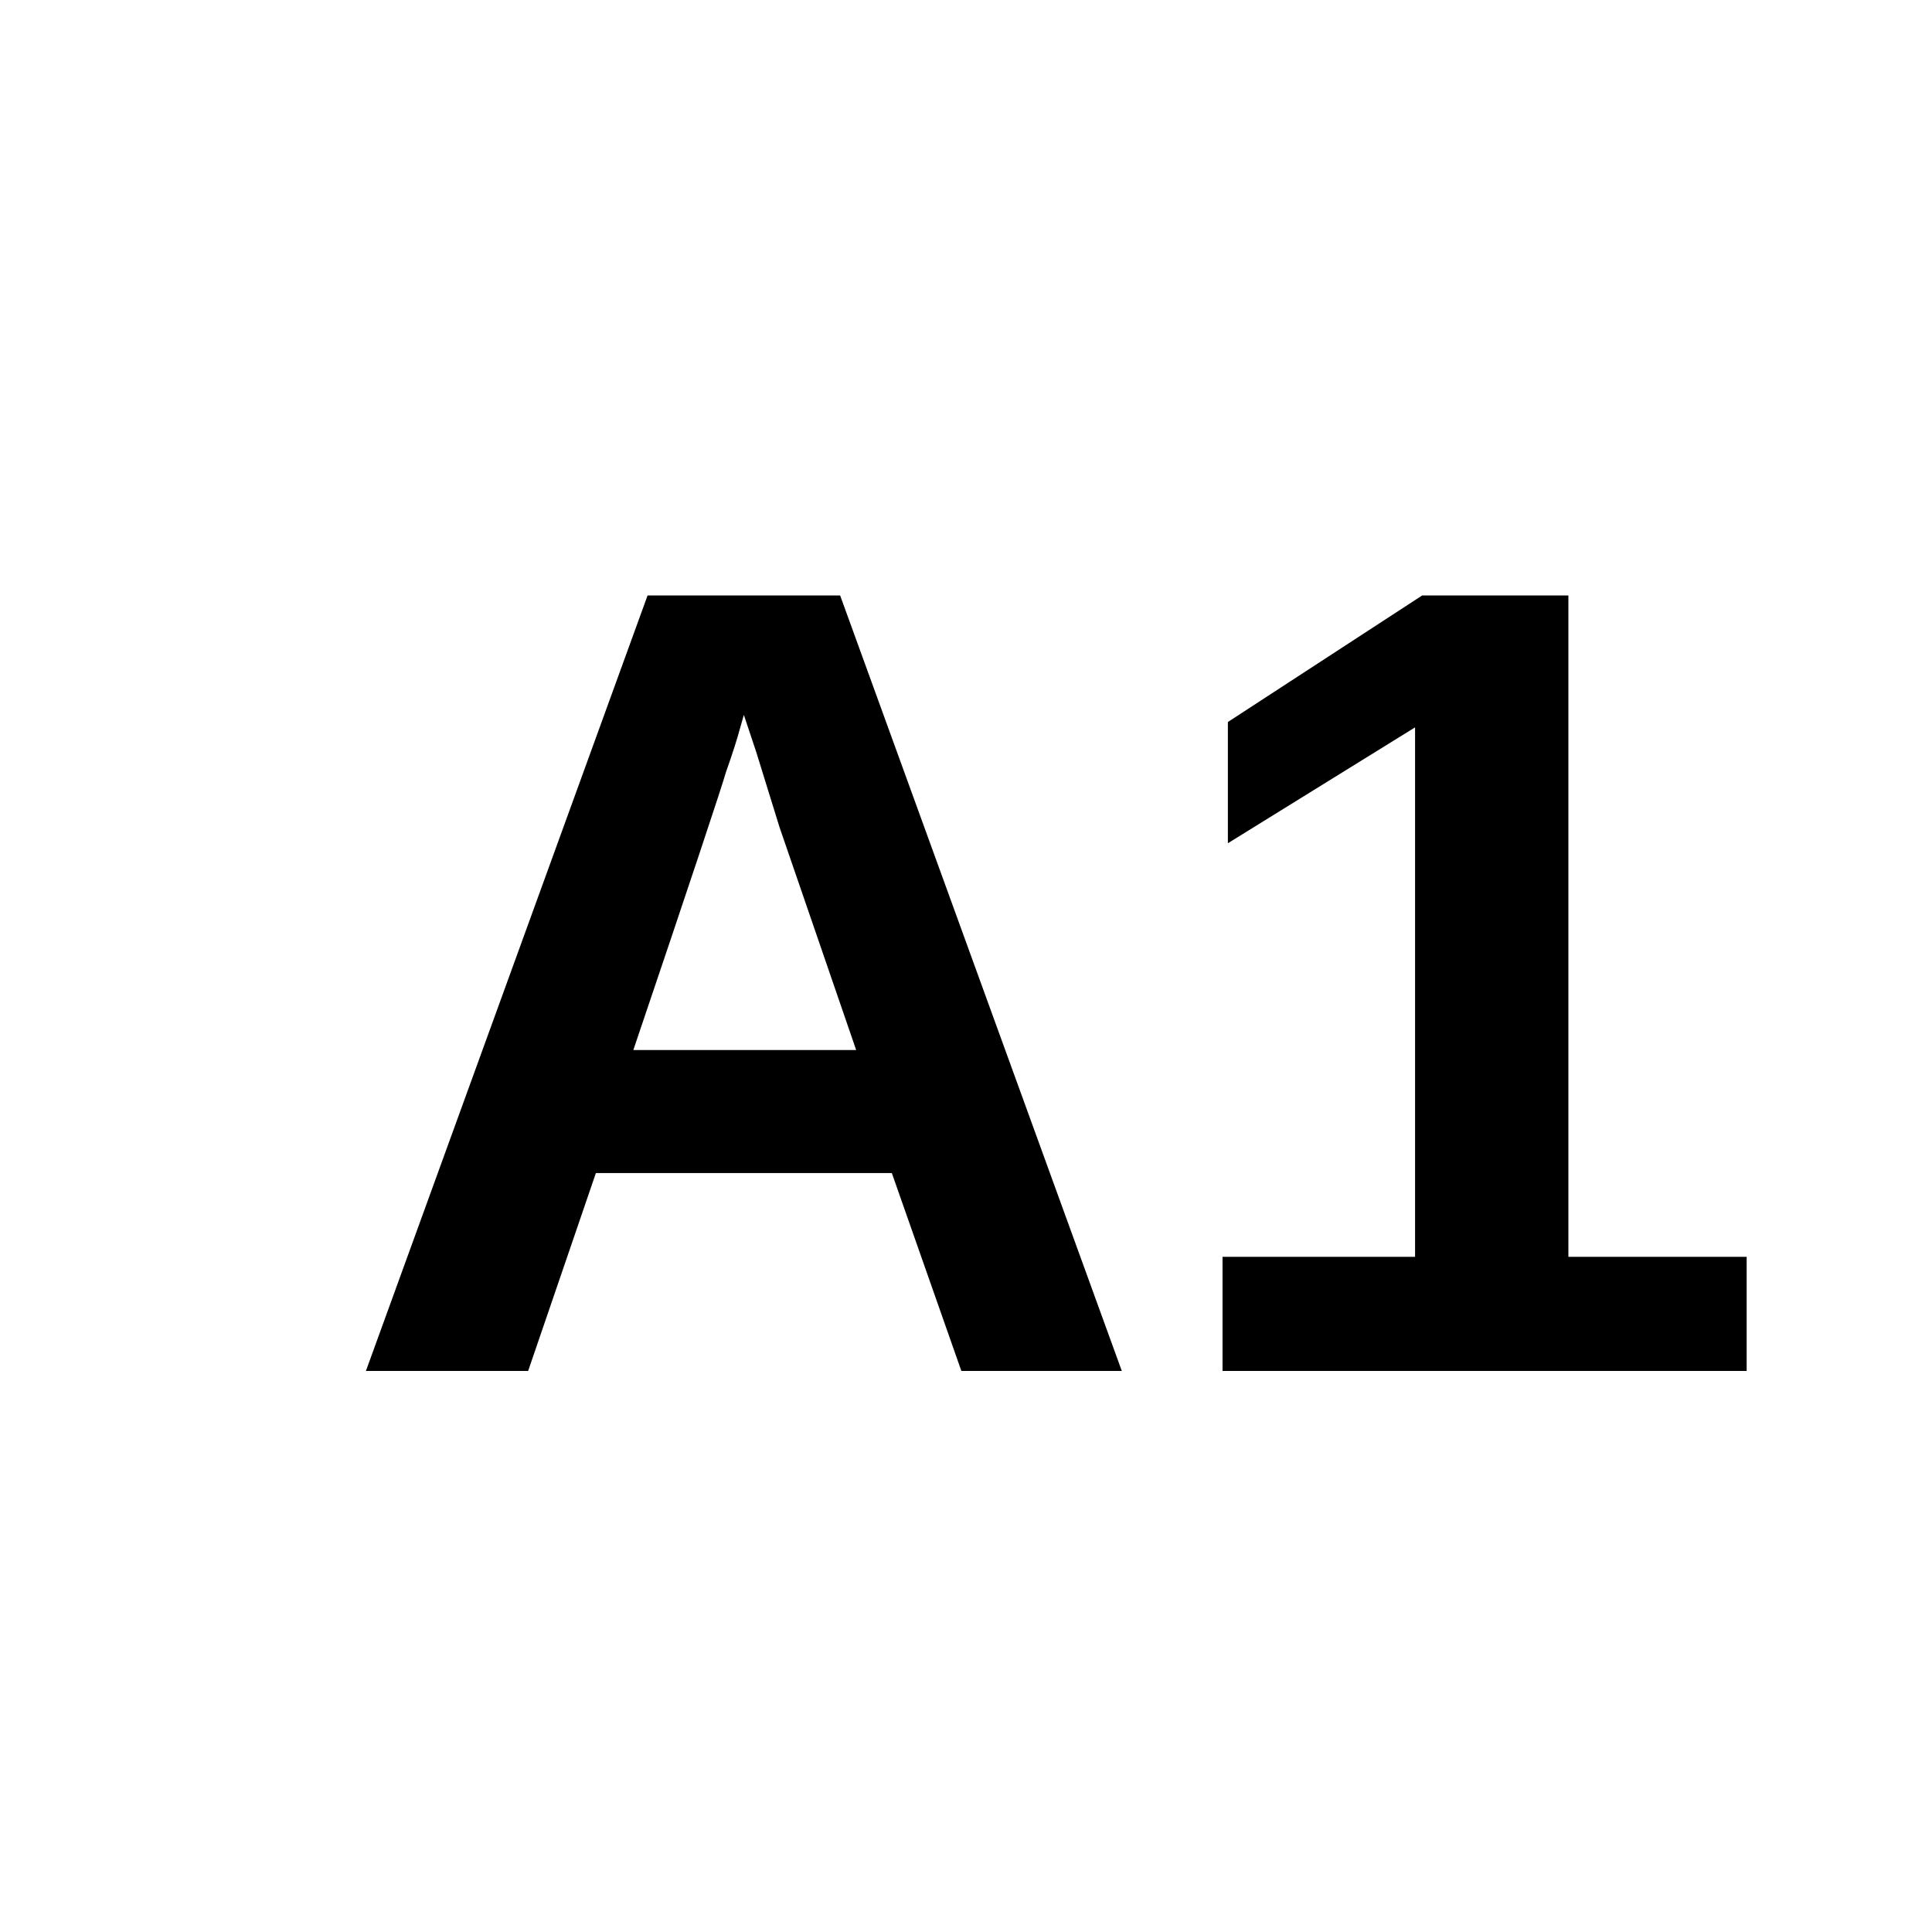
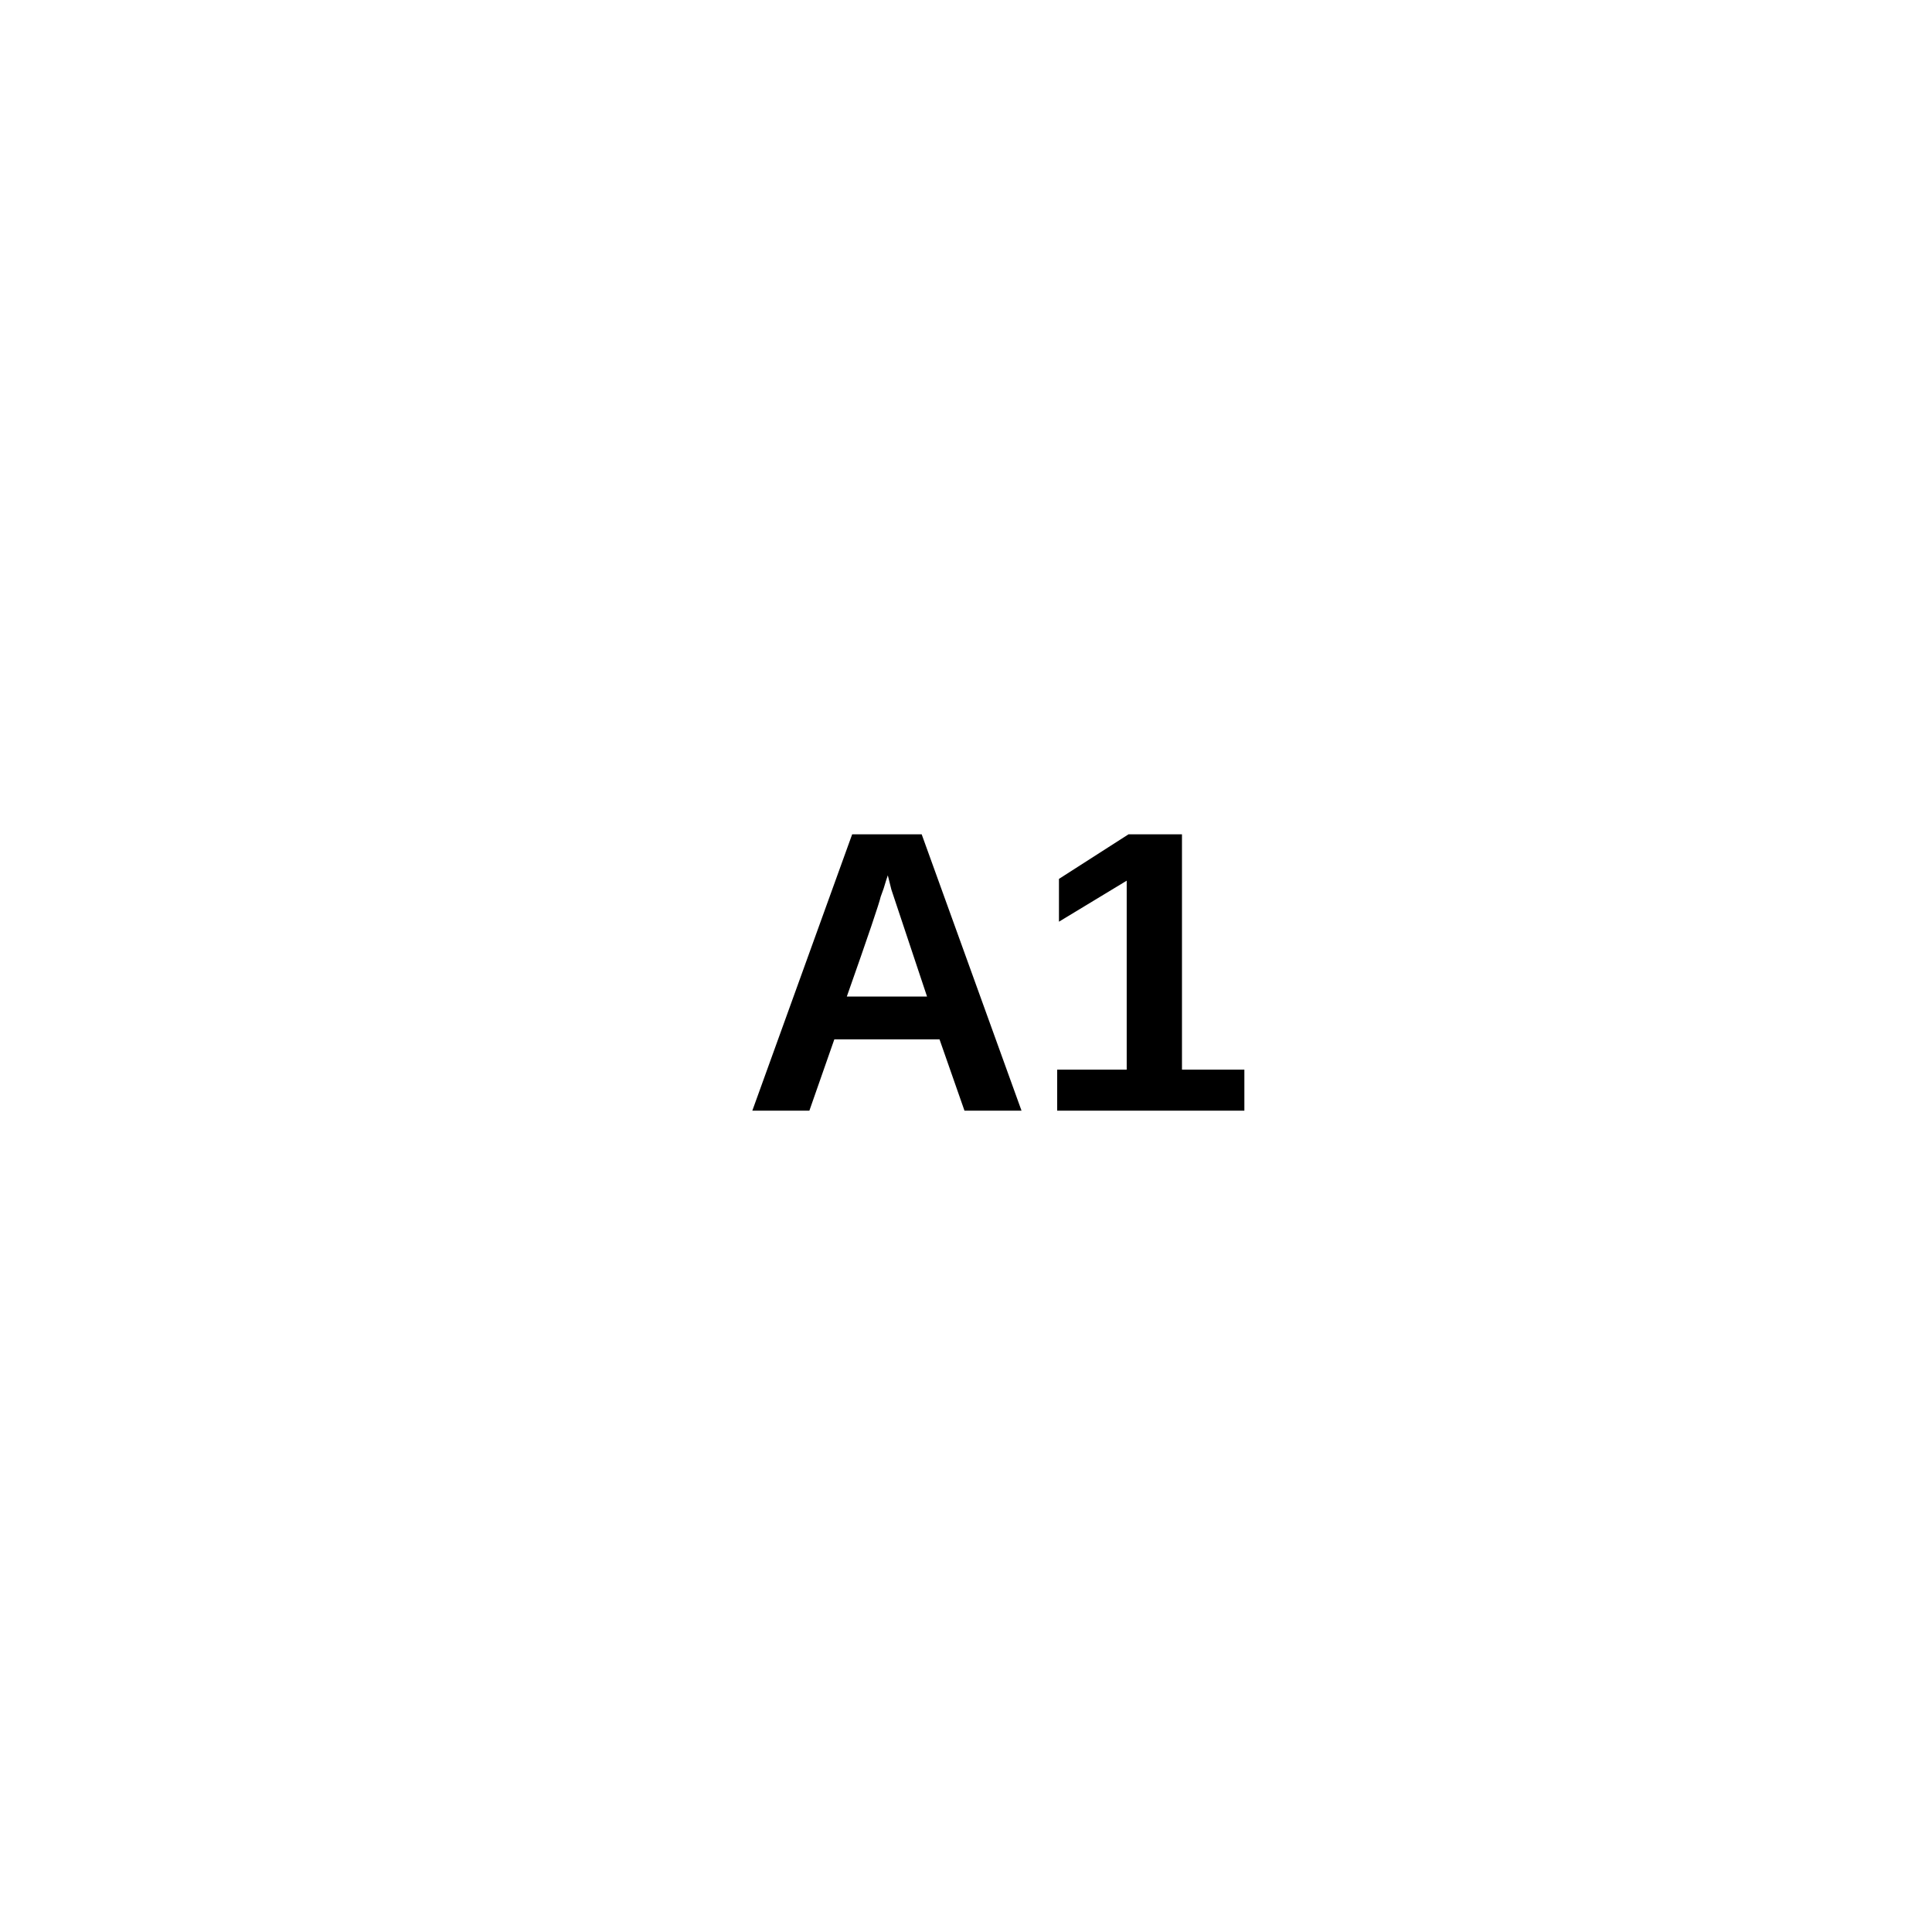
<svg xmlns="http://www.w3.org/2000/svg" width="64" height="64" viewBox="0 0 16.933 16.933" version="1.1" id="svg1">
  <defs id="defs1" />
  <g id="layer1">
    <path style="fill:none;fill-rule:evenodd;stroke-width:0.042;fill-opacity:1" d="M 6.07,10.201 V 5.436 L 5.893,5.598 C 5.448,6.008 4.64,6.521 3.763,6.949 3.443,7.106 3.167,7.234 3.15,7.234 c -0.017,0 -0.032,-0.307 -0.032,-0.681 V 5.871 l 0.468,-0.258 C 4.833,4.925 5.773,4.116 6.375,3.212 l 0.256,-0.384 0.447,-7.04e-5 0.447,-7.03e-5 V 8.897 14.966 H 6.797 6.07 Z" id="path1" />
    <text xml:space="preserve" style="font-style:normal;font-variant:normal;font-weight:bold;font-stretch:normal;font-size:11.289px;font-family:Arial;-inkscape-font-specification:'Arial Bold';writing-mode:lr-tb;direction:ltr;fill:#0000ff;fill-opacity:1;fill-rule:evenodd;stroke-width:0.265" x="1.913" y="12.455" id="text6">
      <tspan id="tspan6" style="font-style:normal;font-variant:normal;font-weight:bold;font-stretch:normal;font-size:11.289px;font-family:Arial;-inkscape-font-specification:'Arial Bold';stroke-width:0.265" x="1.913" y="12.455" />
    </text>
-     <text xml:space="preserve" style="font-style:normal;font-variant:normal;font-weight:bold;font-stretch:normal;font-size:9.878px;font-family:Arial;-inkscape-font-specification:'Arial Bold';writing-mode:lr-tb;direction:ltr;fill:#000000;fill-opacity:1;fill-rule:evenodd;stroke-width:0.265" x="2.956" y="12.016" id="text7">
-       <tspan id="tspan7" style="font-size:9.878px;fill:#000000;fill-opacity:1;stroke-width:0.265" x="2.956" y="12.016">A1</tspan>
+     <text xml:space="preserve" style="font-style:normal;font-variant:normal;font-weight:bold;font-stretch:normal;font-size:3.528px;font-family:Arial;-inkscape-font-specification:'Arial Bold';writing-mode:lr-tb;direction:ltr;fill:#000000;fill-opacity:1;fill-rule:evenodd;stroke-width:0.265" x="6.499" y="9.734" id="text7">
+       <tspan id="tspan7" style="font-size:3.528px;fill:#000000;fill-opacity:1;stroke-width:0.265" x="6.499" y="9.734">A1</tspan>
    </text>
  </g>
</svg>
